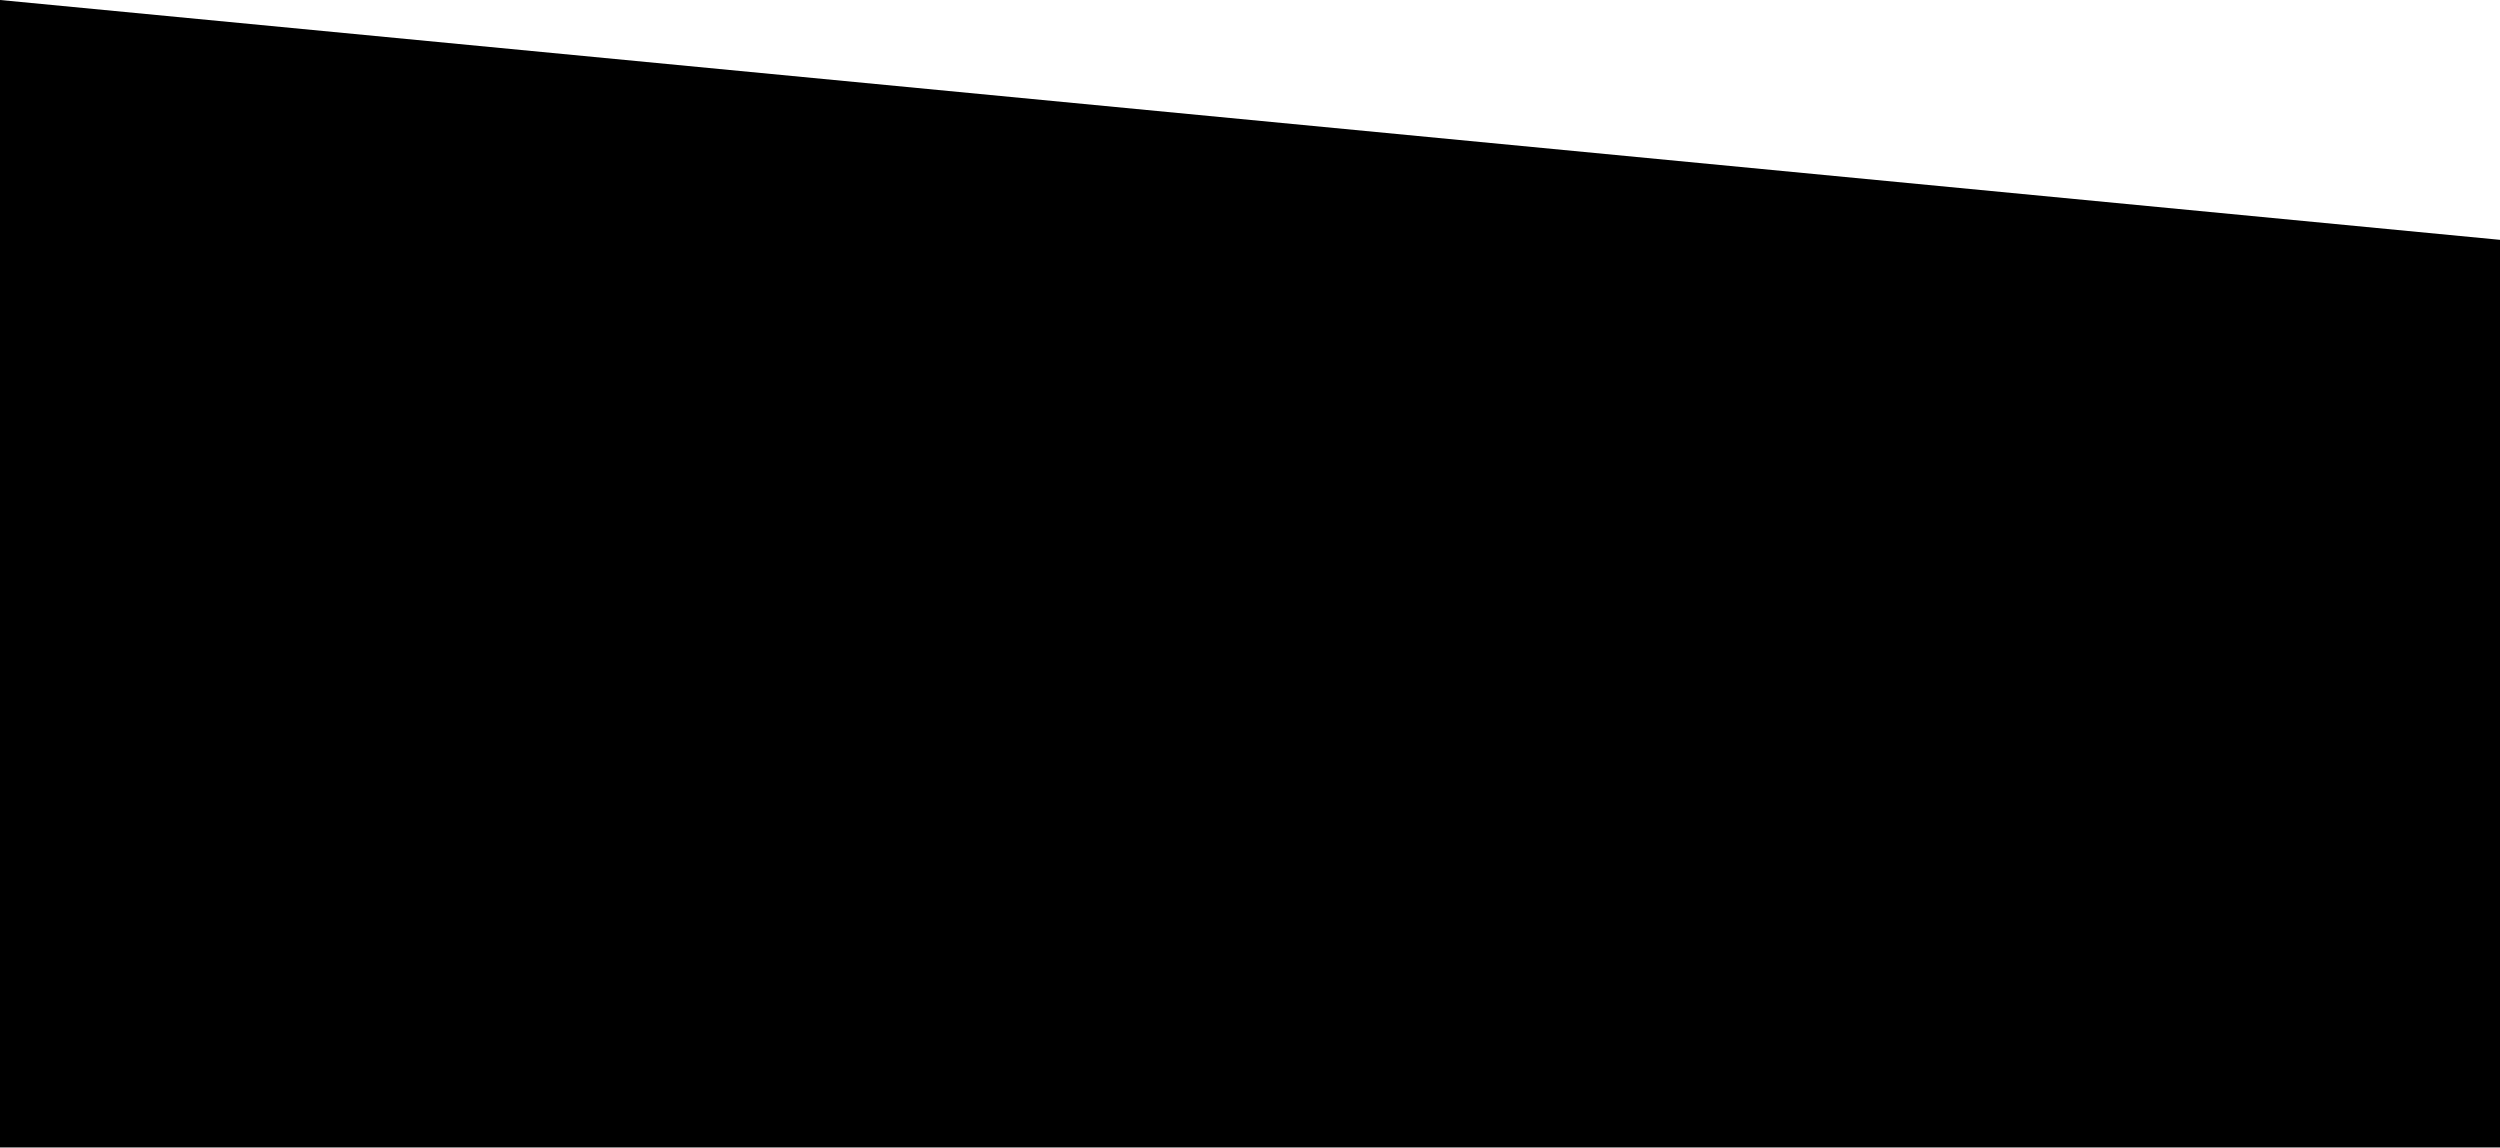
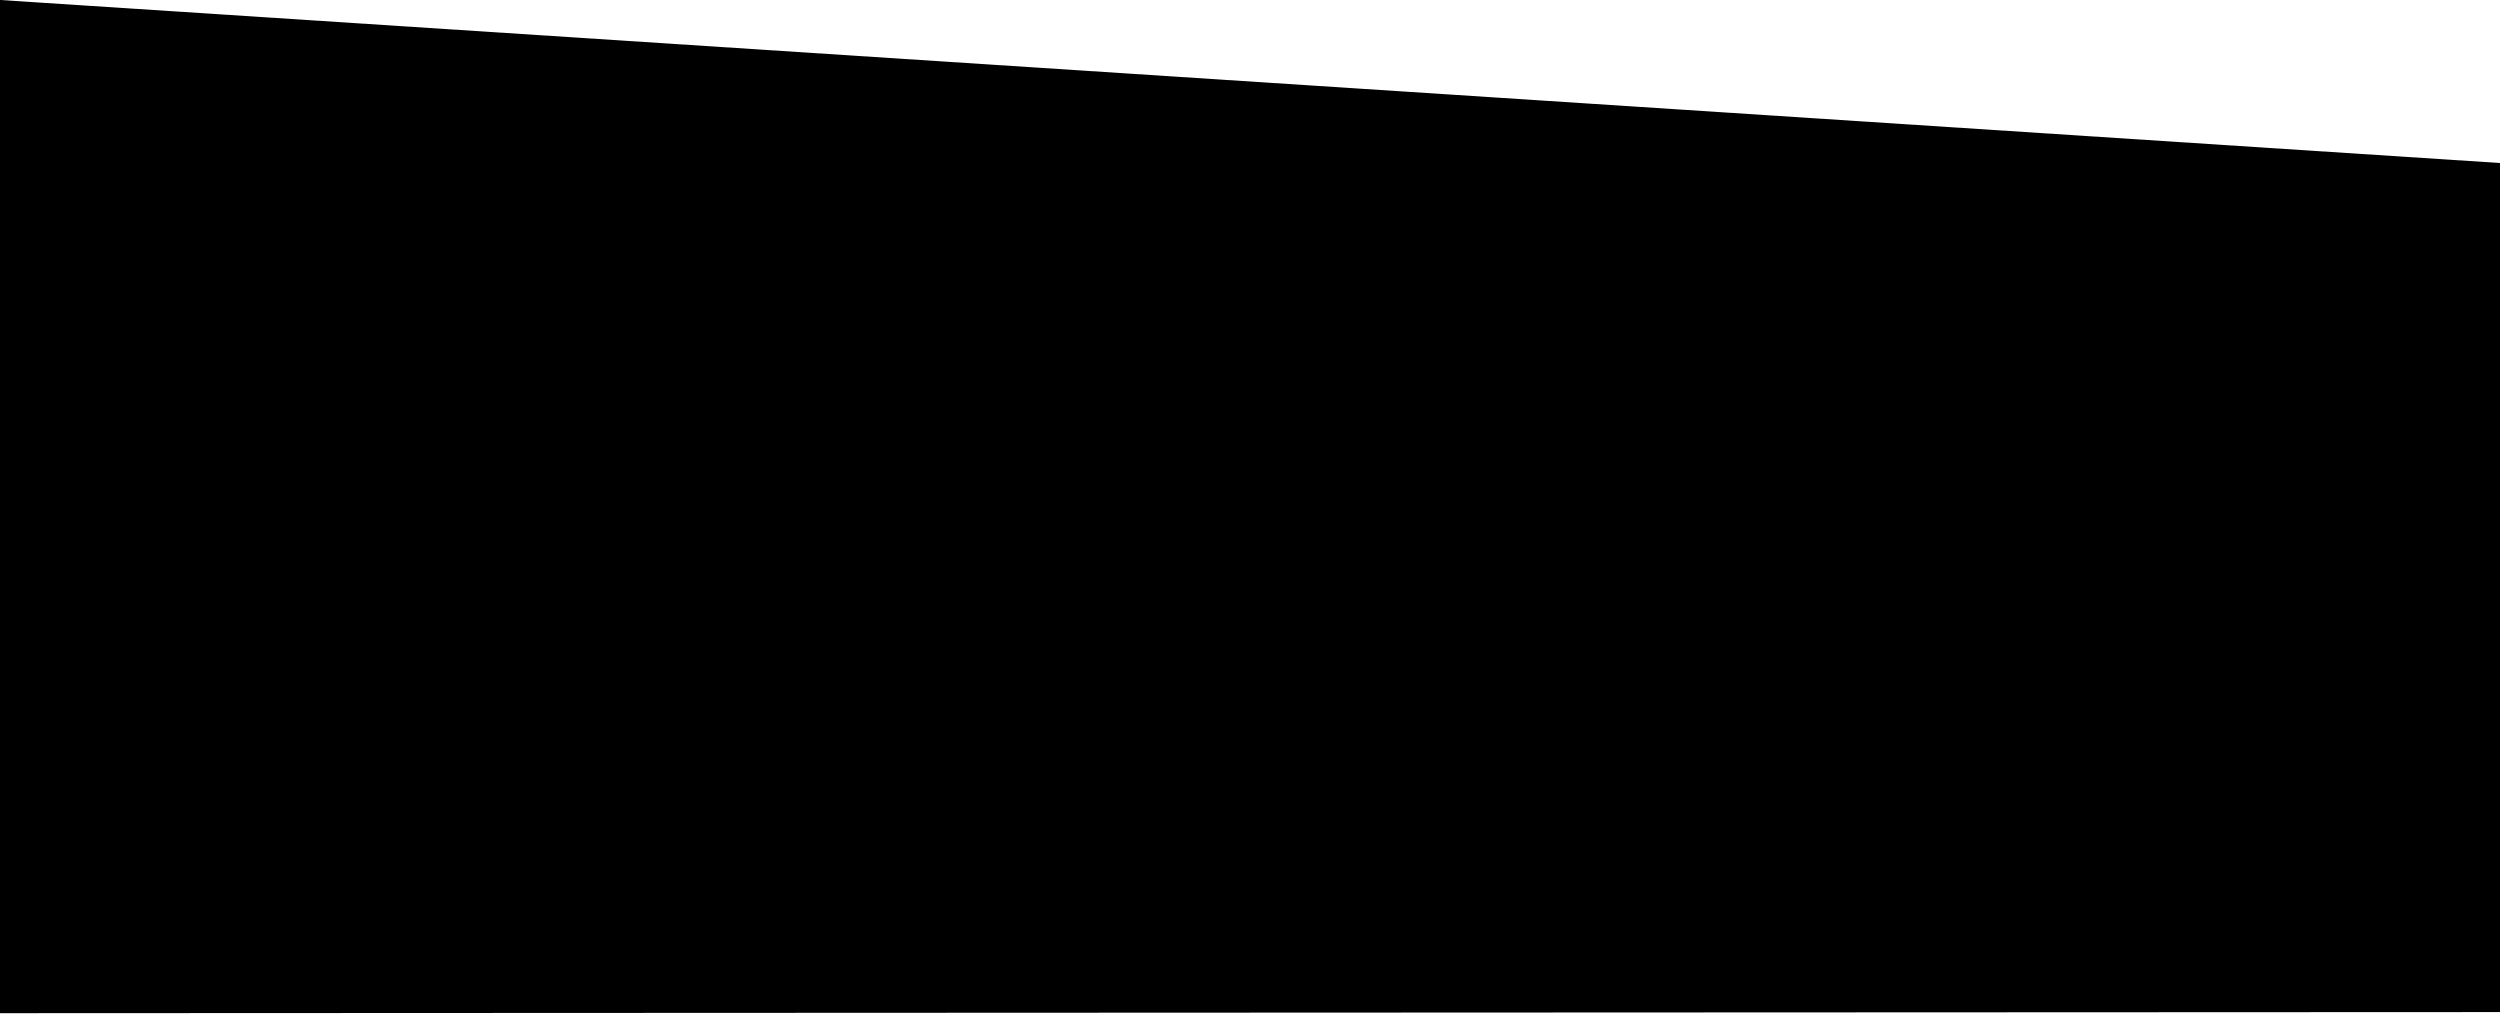
- <svg xmlns="http://www.w3.org/2000/svg" width="1024px" height="470px" viewBox="0 0 1024 470" version="1.1">
-   <g id="Home/work" stroke="none" stroke-width="1" fill="none" fill-rule="evenodd">
-     <g id="Desktop" transform="translate(0, -1426)" fill="#000000">
-       <g id="black-footer" transform="translate(0, 1426)">
-         <polygon id="Rectangle" transform="translate(513.4218, 235) scale(-1, -1) translate(-513.4218, -235) " points="0.844 0 1026.844 1.63064007e-15 1026.844 470 0 371.492" />
-       </g>
+ <svg xmlns="http://www.w3.org/2000/svg" width="1024px" height="415px" viewBox="0 0 1024 415" version="1.1">
+   <g id="Branding" stroke="none" stroke-width="1" fill="none" fill-rule="evenodd">
+     <g id="Desktop" transform="translate(0, -5372)" fill="#000000">
+       <polygon id="Rectangle" transform="translate(512.5, 5579.5) scale(-1, -1) translate(-512.5, -5579.5) " points="5.689893e-14 5372.451 1025 5372 1025 5787 2.8449465e-14 5720.166" />
    </g>
  </g>
</svg>
